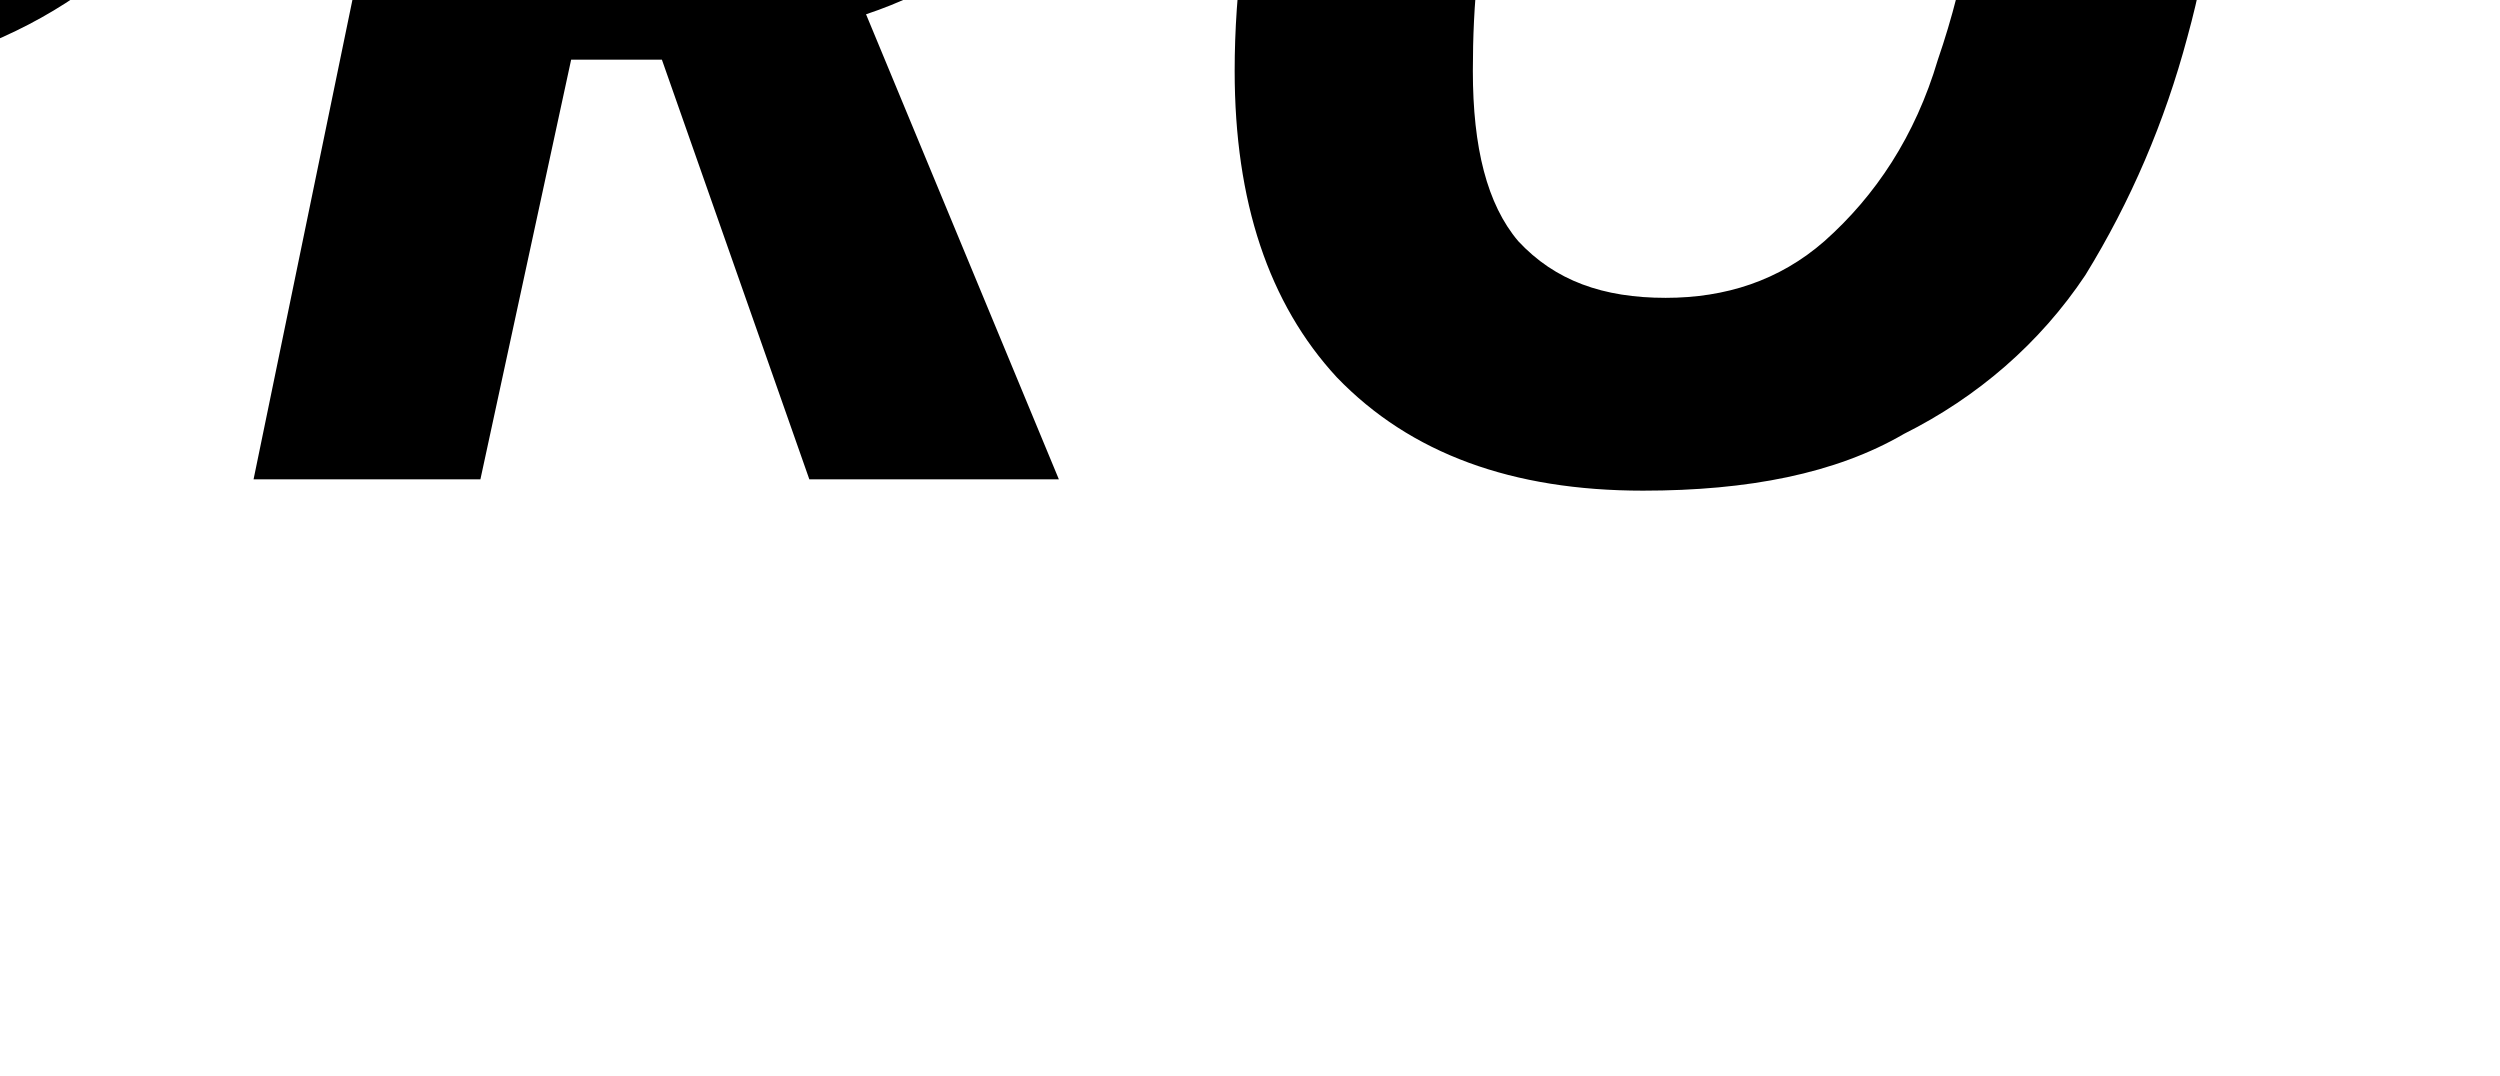
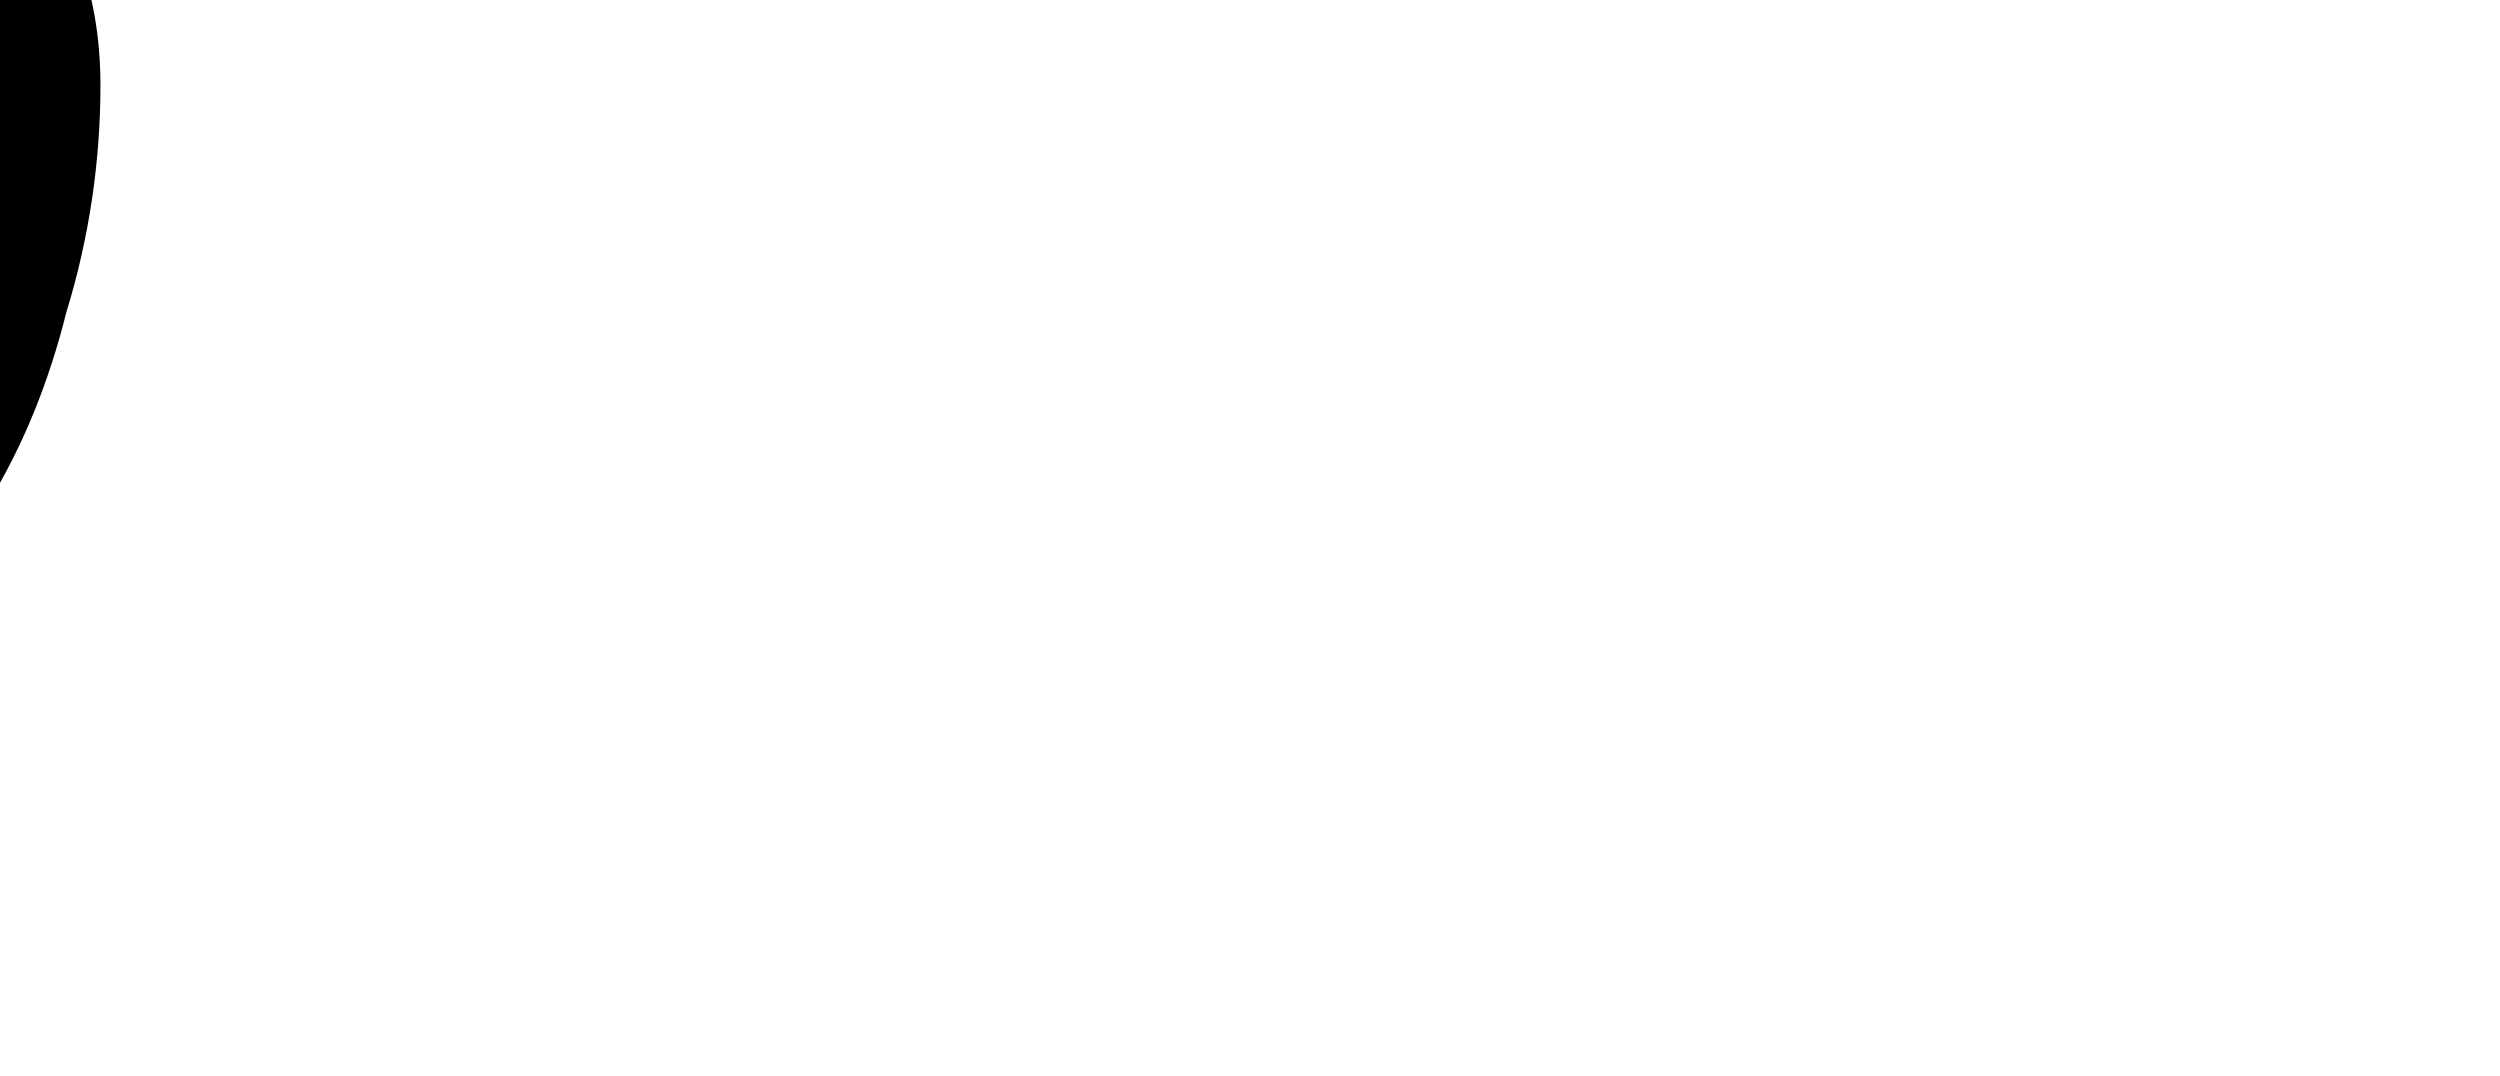
<svg xmlns="http://www.w3.org/2000/svg" width="13.017" height="5.599" viewBox="0 0 3.444 1.481" version="1.1" id="svg8">
  <defs id="defs2" />
  <g id="layer1" transform="translate(-12.7835,-291.9727)">
-     <text xml:space="preserve" style="font-style:italic;font-variant:normal;font-weight:bold;font-stretch:normal;font-size:4.233px;line-height:1.25;font-family:Karumbi;-inkscape-font-specification:'Karumbi Bold Italic';letter-spacing:0px;word-spacing:0px;fill:#000000;fill-opacity:1;stroke:none;stroke-width:0.265" x="1.029" y="294.946" id="text836">
+     <text xml:space="preserve" style="font-style:italic;font-variant:normal;font-weight:bold;font-stretch:normal;font-size:3.528px;line-height:1.25;font-family:Karumbi;-inkscape-font-specification:'Karumbi Bold Italic';letter-spacing:0px;word-spacing:0px;fill:#000000;fill-opacity:1;stroke:none;stroke-width:0.265" x="1.029" y="294.946" id="text836">
      <tspan id="tspan834" x="1.029" y="294.946" style="font-style:italic;font-variant:normal;font-weight:bold;font-stretch:normal;font-family:'UbuntuMono NF';-inkscape-font-specification:'UbuntuMono NF Bold Italic';word-spacing:-0.003px;stroke-width:0.265">Corne</tspan>
    </text>
    <text xml:space="preserve" style="font-style:normal;font-variant:normal;font-weight:bold;font-stretch:normal;font-size:11.289px;line-height:1.25;font-family:sans-serif;-inkscape-font-specification:'sans-serif Bold';letter-spacing:0px;word-spacing:0px;fill:#000000;fill-opacity:1;stroke:none;stroke-width:0.265" x="14.41" y="294.95" id="text848">
      <tspan id="tspan846" x="14.41" y="304.938" style="stroke-width:0.265" />
    </text>
-     <text xml:space="preserve" style="font-style:normal;font-variant:normal;font-weight:bold;font-stretch:normal;font-size:2.117px;line-height:1.25;font-family:'Noto Serif Gurmukhi';-inkscape-font-specification:'Noto Serif Gurmukhi Bold';letter-spacing:0px;word-spacing:0px;fill:#000000;fill-opacity:1;stroke:none;stroke-width:0.265" x="11.782" y="292.633" id="text3206">
-       <tspan id="tspan3204" x="11.782" y="292.633" style="font-style:italic;font-variant:normal;font-weight:bold;font-stretch:normal;font-family:'UbuntuMono NF';-inkscape-font-specification:'UbuntuMono NF Bold Italic';stroke-width:0.265">PRO</tspan>
+     <text xml:space="preserve" style="font-style:normal;font-variant:normal;font-weight:bold;font-stretch:normal;font-size:1.764px;line-height:1.25;font-family:'Noto Serif Gurmukhi';-inkscape-font-specification:'Noto Serif Gurmukhi Bold';letter-spacing:0px;word-spacing:0px;fill:#000000;fill-opacity:1;stroke:none;stroke-width:0.265" x="9.541" y="292.902" id="text3206">
+       <tspan id="tspan3204" x="9.541" y="292.902" style="font-style:italic;font-variant:normal;font-weight:bold;font-stretch:normal;font-family:'UbuntuMono NF';-inkscape-font-specification:'UbuntuMono NF Bold Italic';stroke-width:0.265">PRO</tspan>
    </text>
  </g>
</svg>
